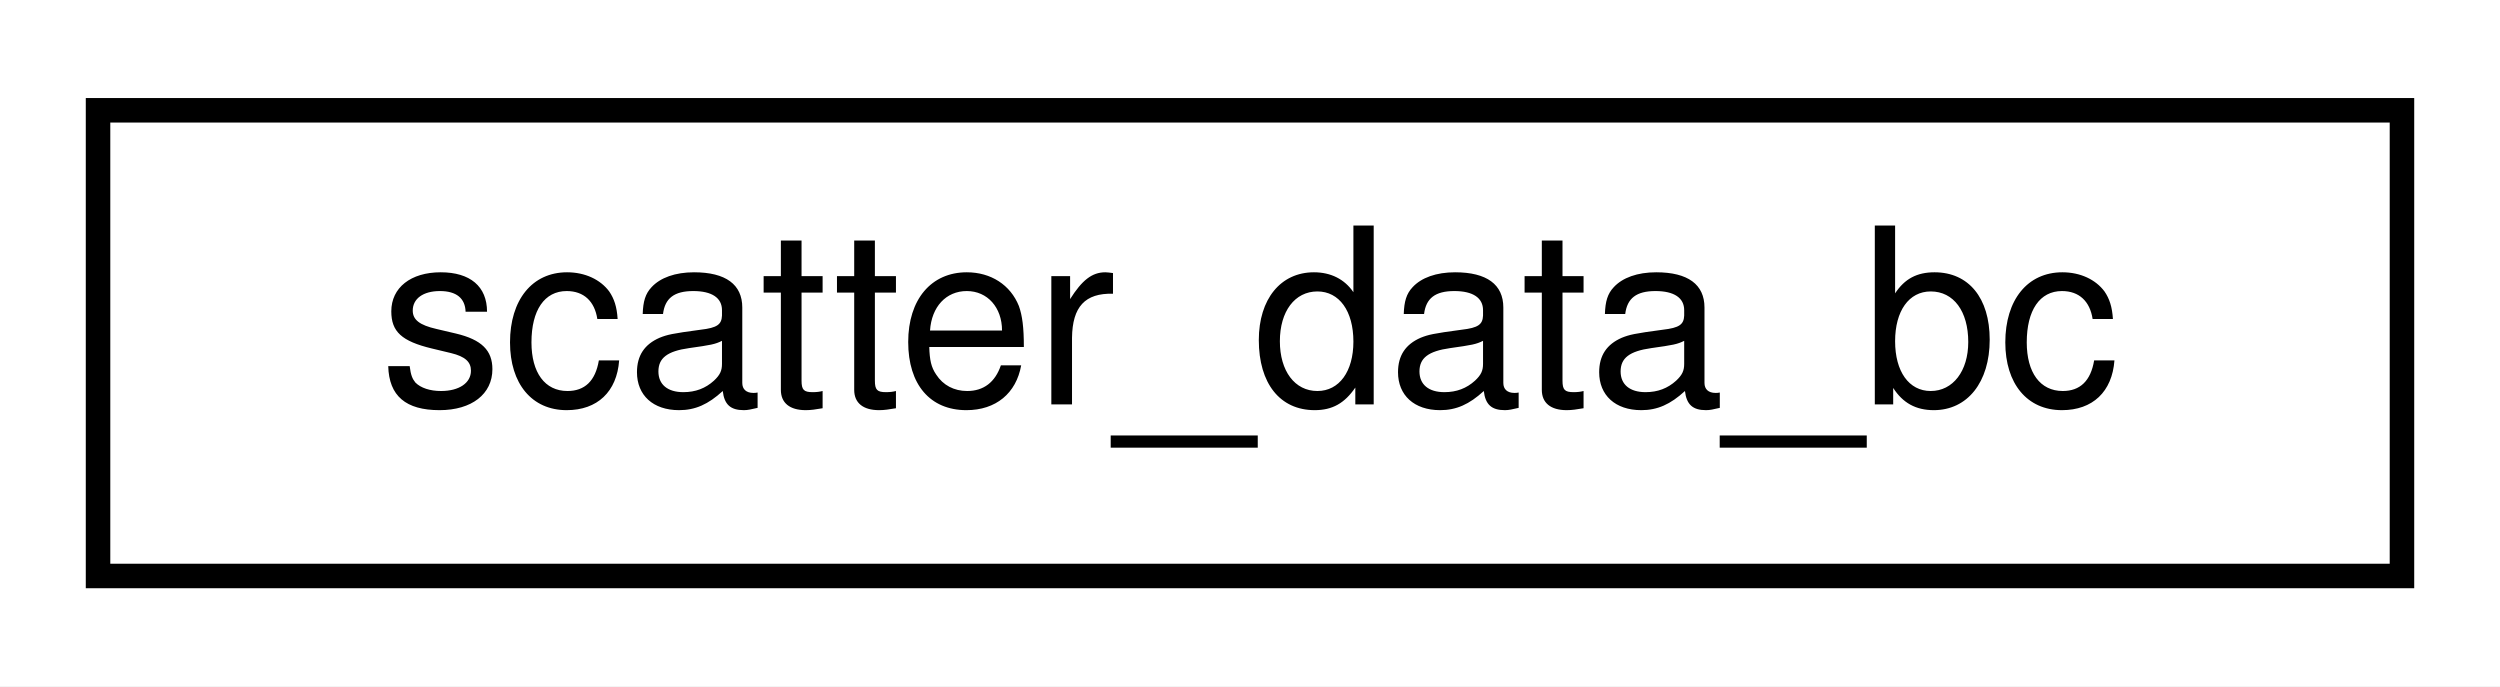
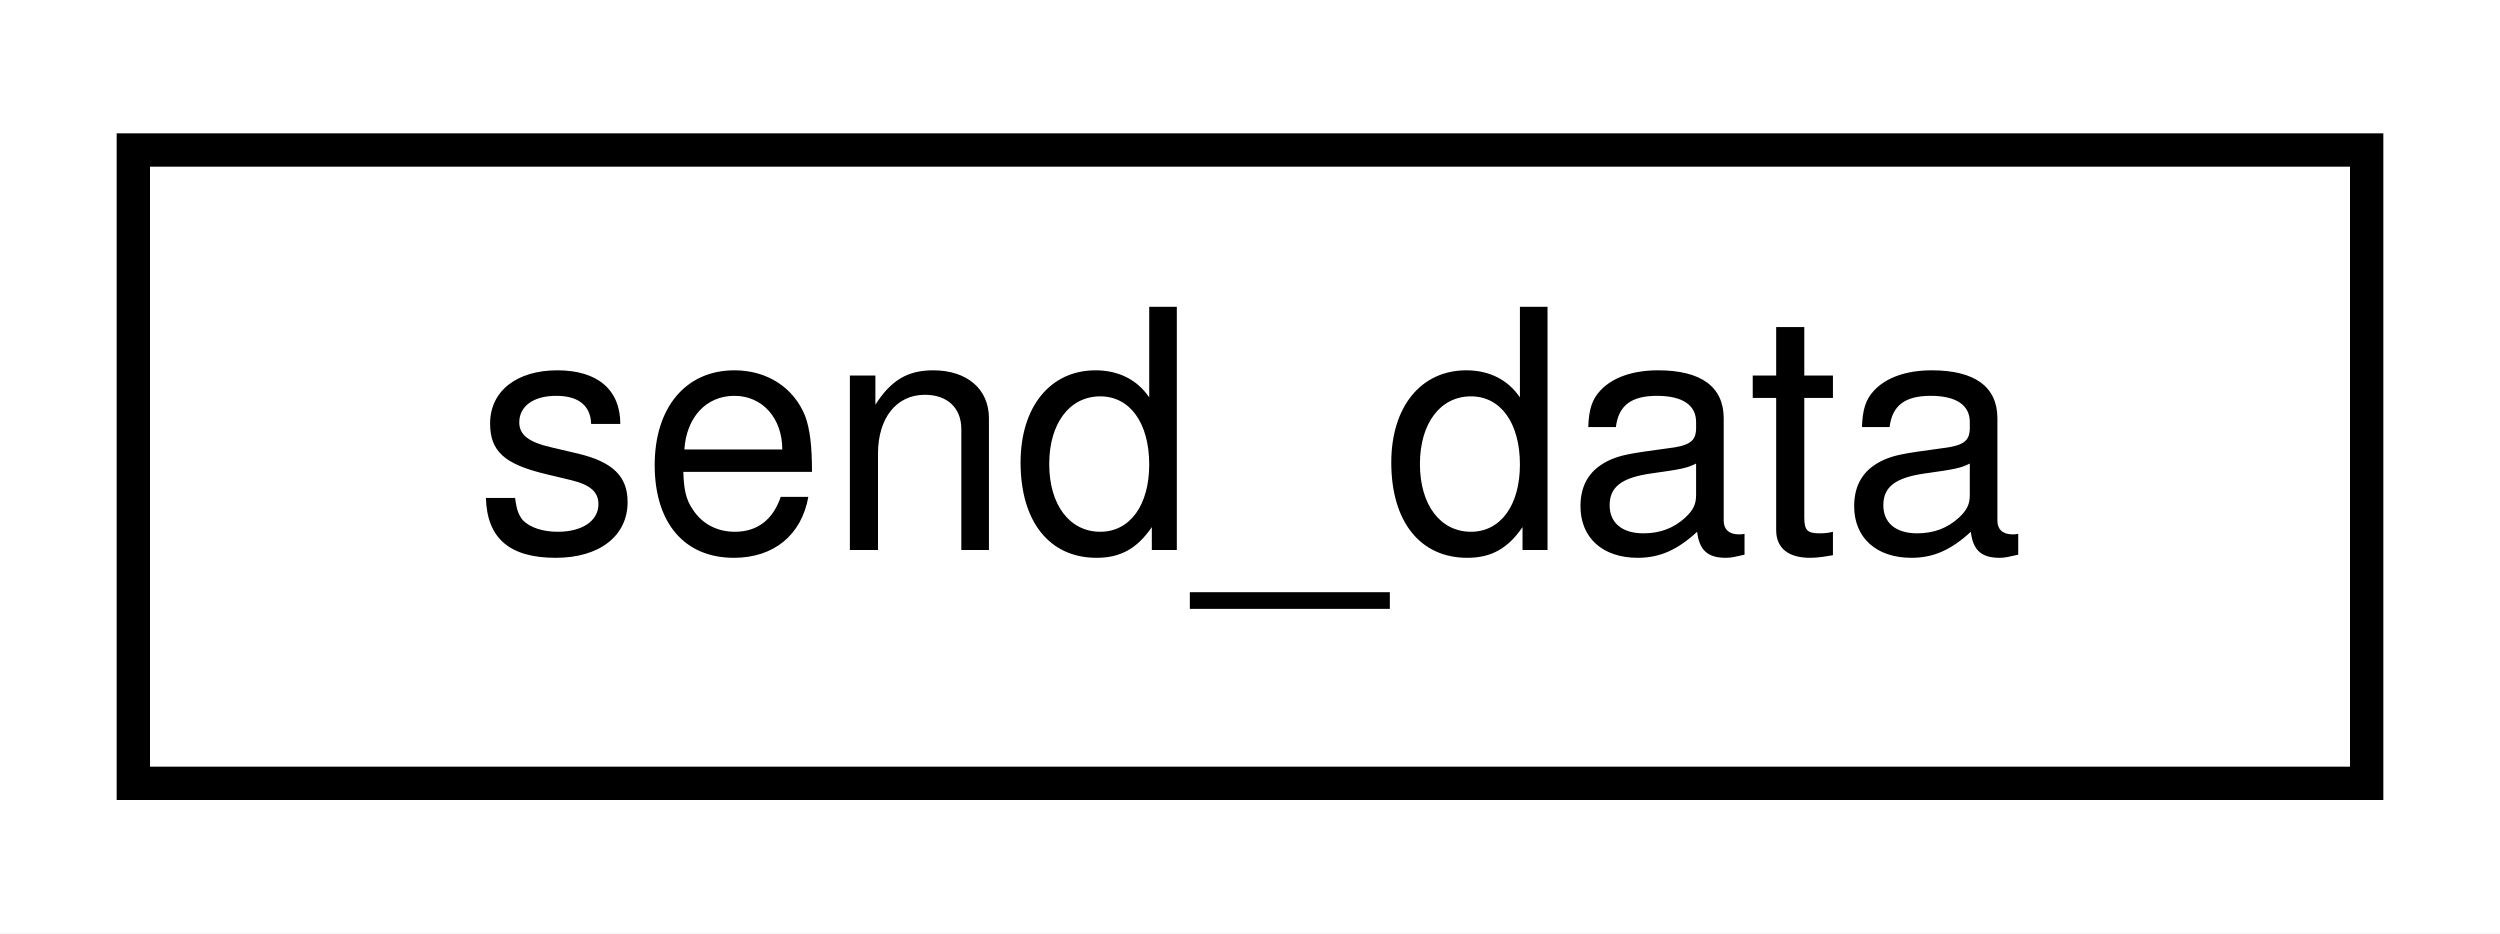
- <svg xmlns="http://www.w3.org/2000/svg" xmlns:xlink="http://www.w3.org/1999/xlink" width="102pt" height="28pt" viewBox="0.00 0.00 102.00 28.00">
+ <svg xmlns="http://www.w3.org/2000/svg" xmlns:xlink="http://www.w3.org/1999/xlink" width="75pt" height="28pt" viewBox="0.00 0.00 75.00 28.00">
  <g id="graph0" class="graph" transform="scale(1 1) rotate(0) translate(4 24)">
-     <polygon fill="white" stroke="transparent" points="-4,4 -4,-24 98,-24 98,4 -4,4" />
+     <polygon fill="white" stroke="transparent" points="-4,4 -4,-24 71,-24 71,4 -4,4" />
    <g id="node1" class="node">
      <g id="a_node1">
-         <a xlink:href="interfacenetcdf__io__mod_1_1scatter__data__bc.html" target="_top" xlink:title=" ">
-           <polygon fill="white" stroke="black" points="0,-0.5 0,-19.5 94,-19.5 94,-0.5 0,-0.5" />
-           <text text-anchor="middle" x="47" y="-7.5" font-family="Helvetica,sans-Serif" font-size="10.00">scatter_data_bc</text>
+         <a xlink:href="interfacediag__manager__mod_1_1send__data.html" target="_top" xlink:title="Send data over to output fields.">
+           <polygon fill="white" stroke="black" points="0,-0.5 0,-19.5 67,-19.5 67,-0.5 0,-0.5" />
+           <text text-anchor="middle" x="33.5" y="-7.5" font-family="Helvetica,sans-Serif" font-size="10.00">send_data</text>
        </a>
      </g>
    </g>
  </g>
</svg>
